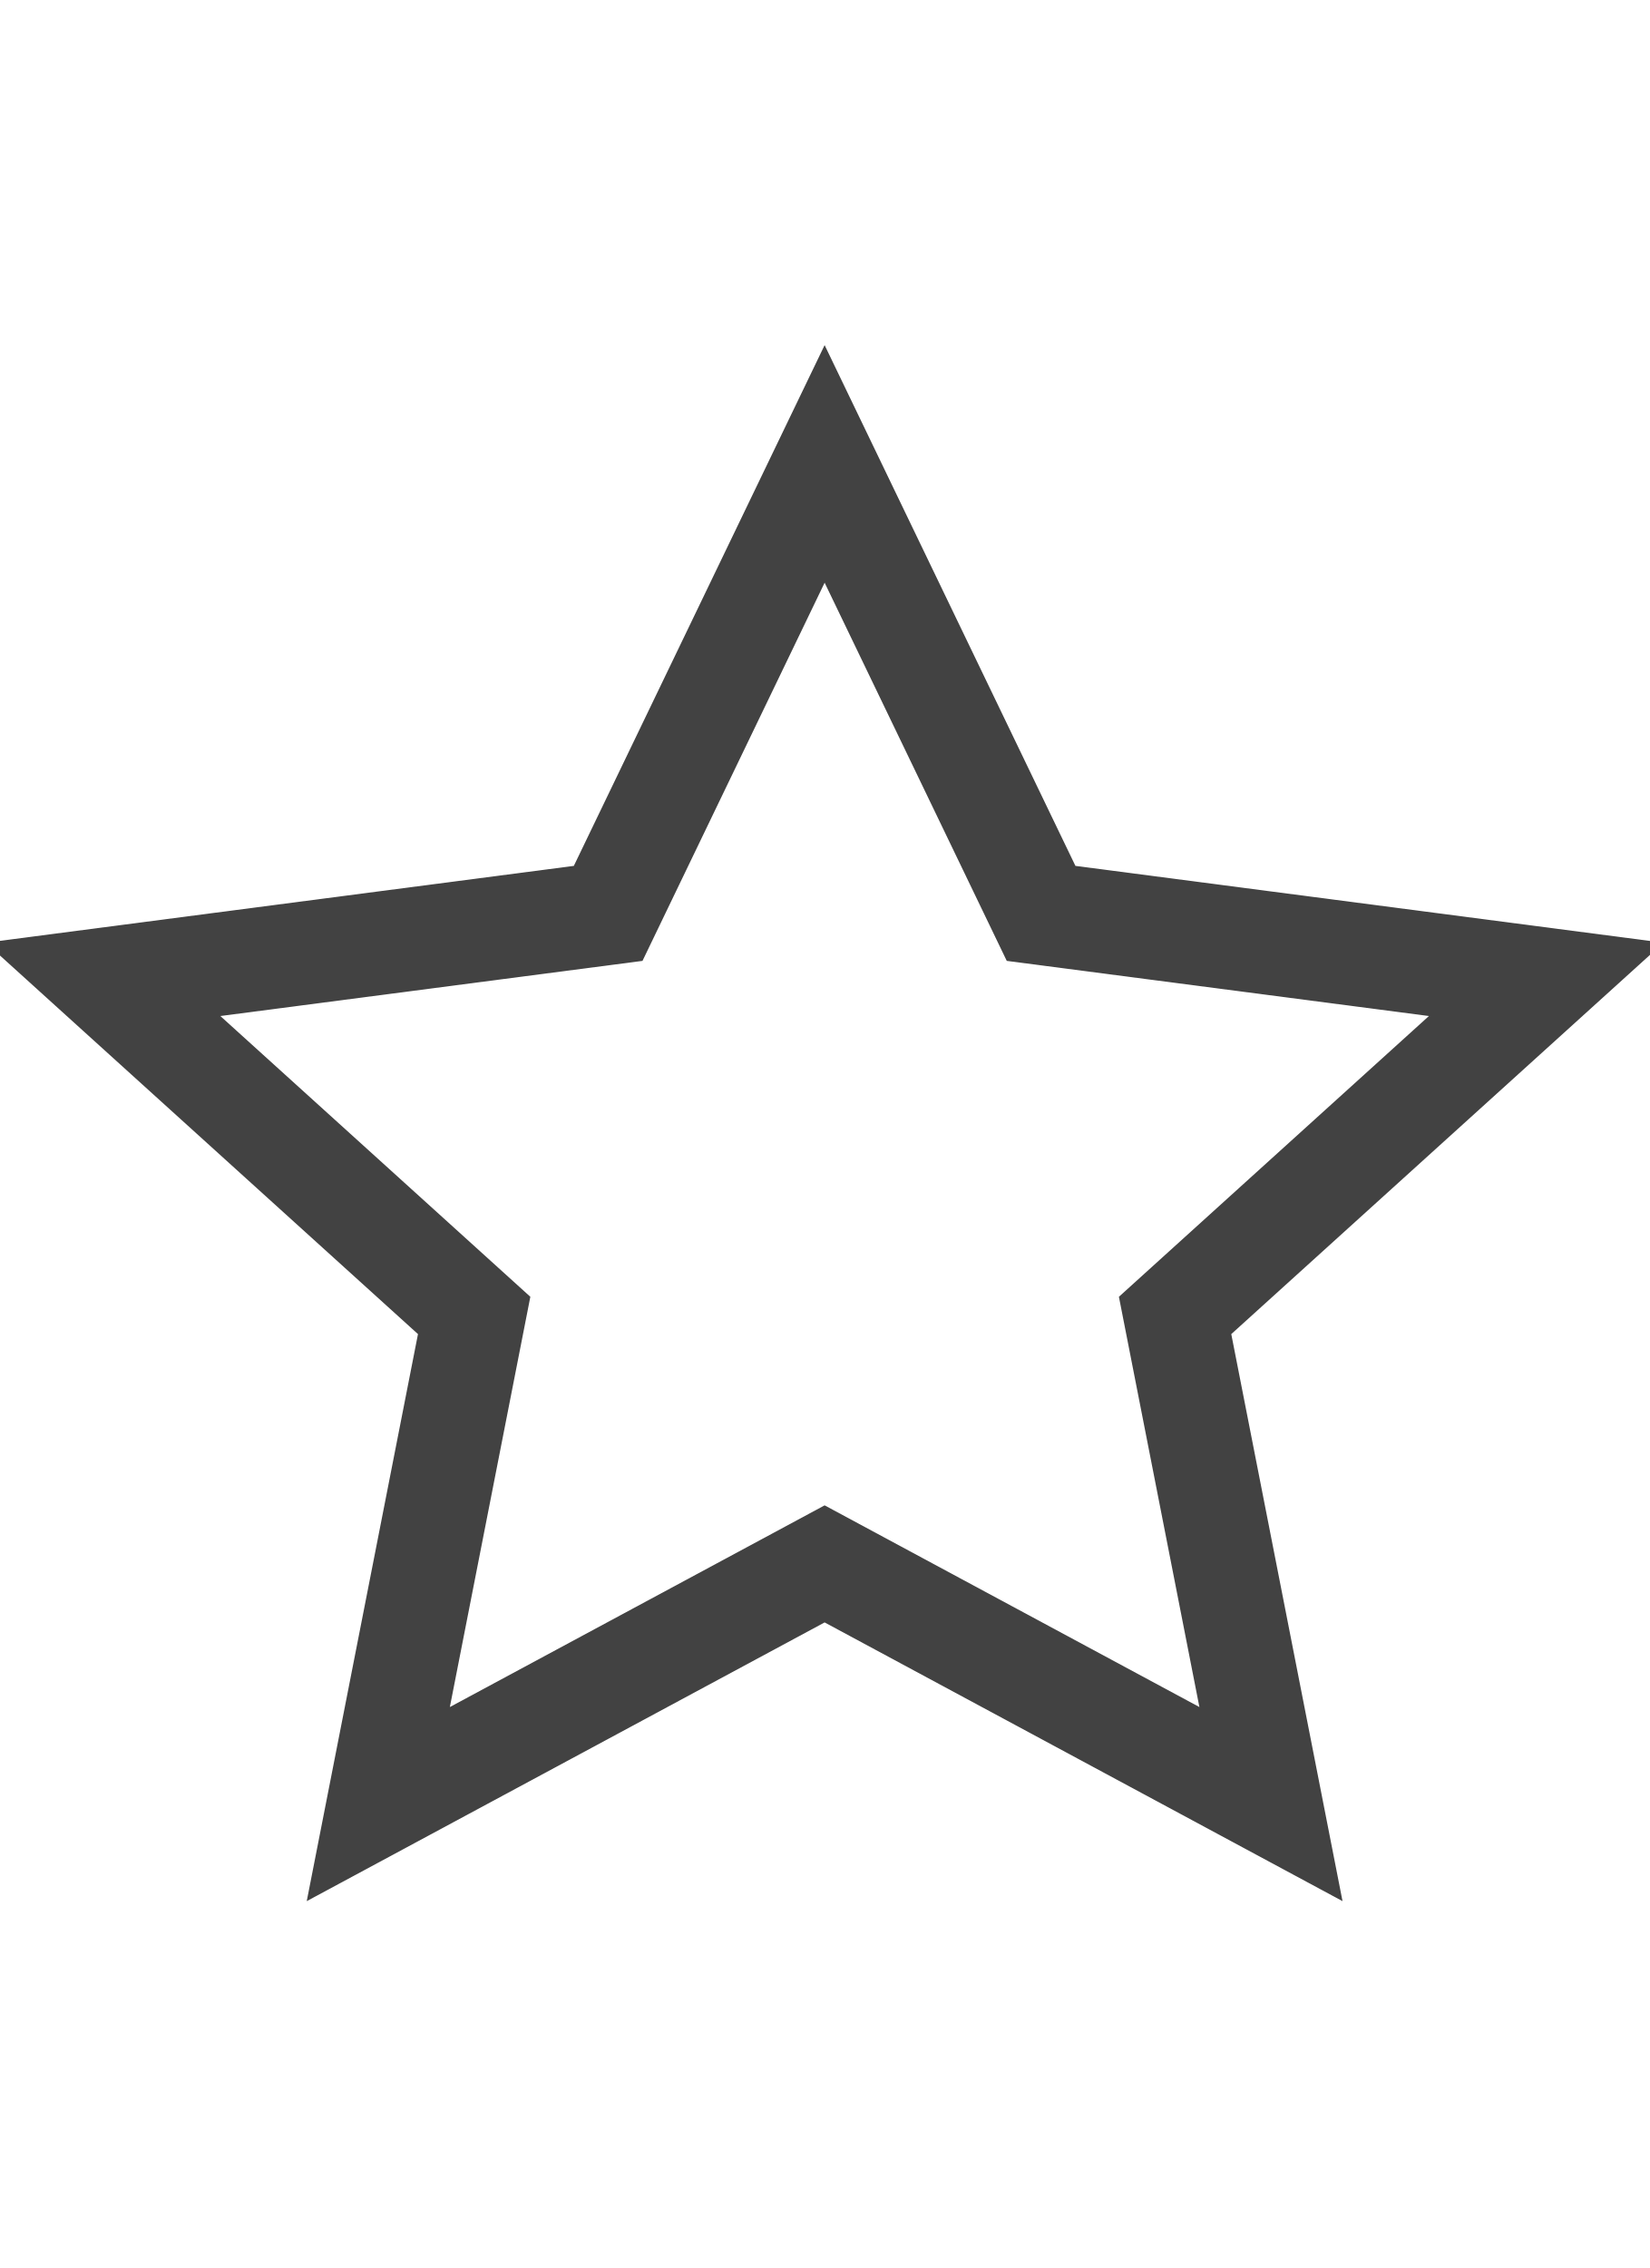
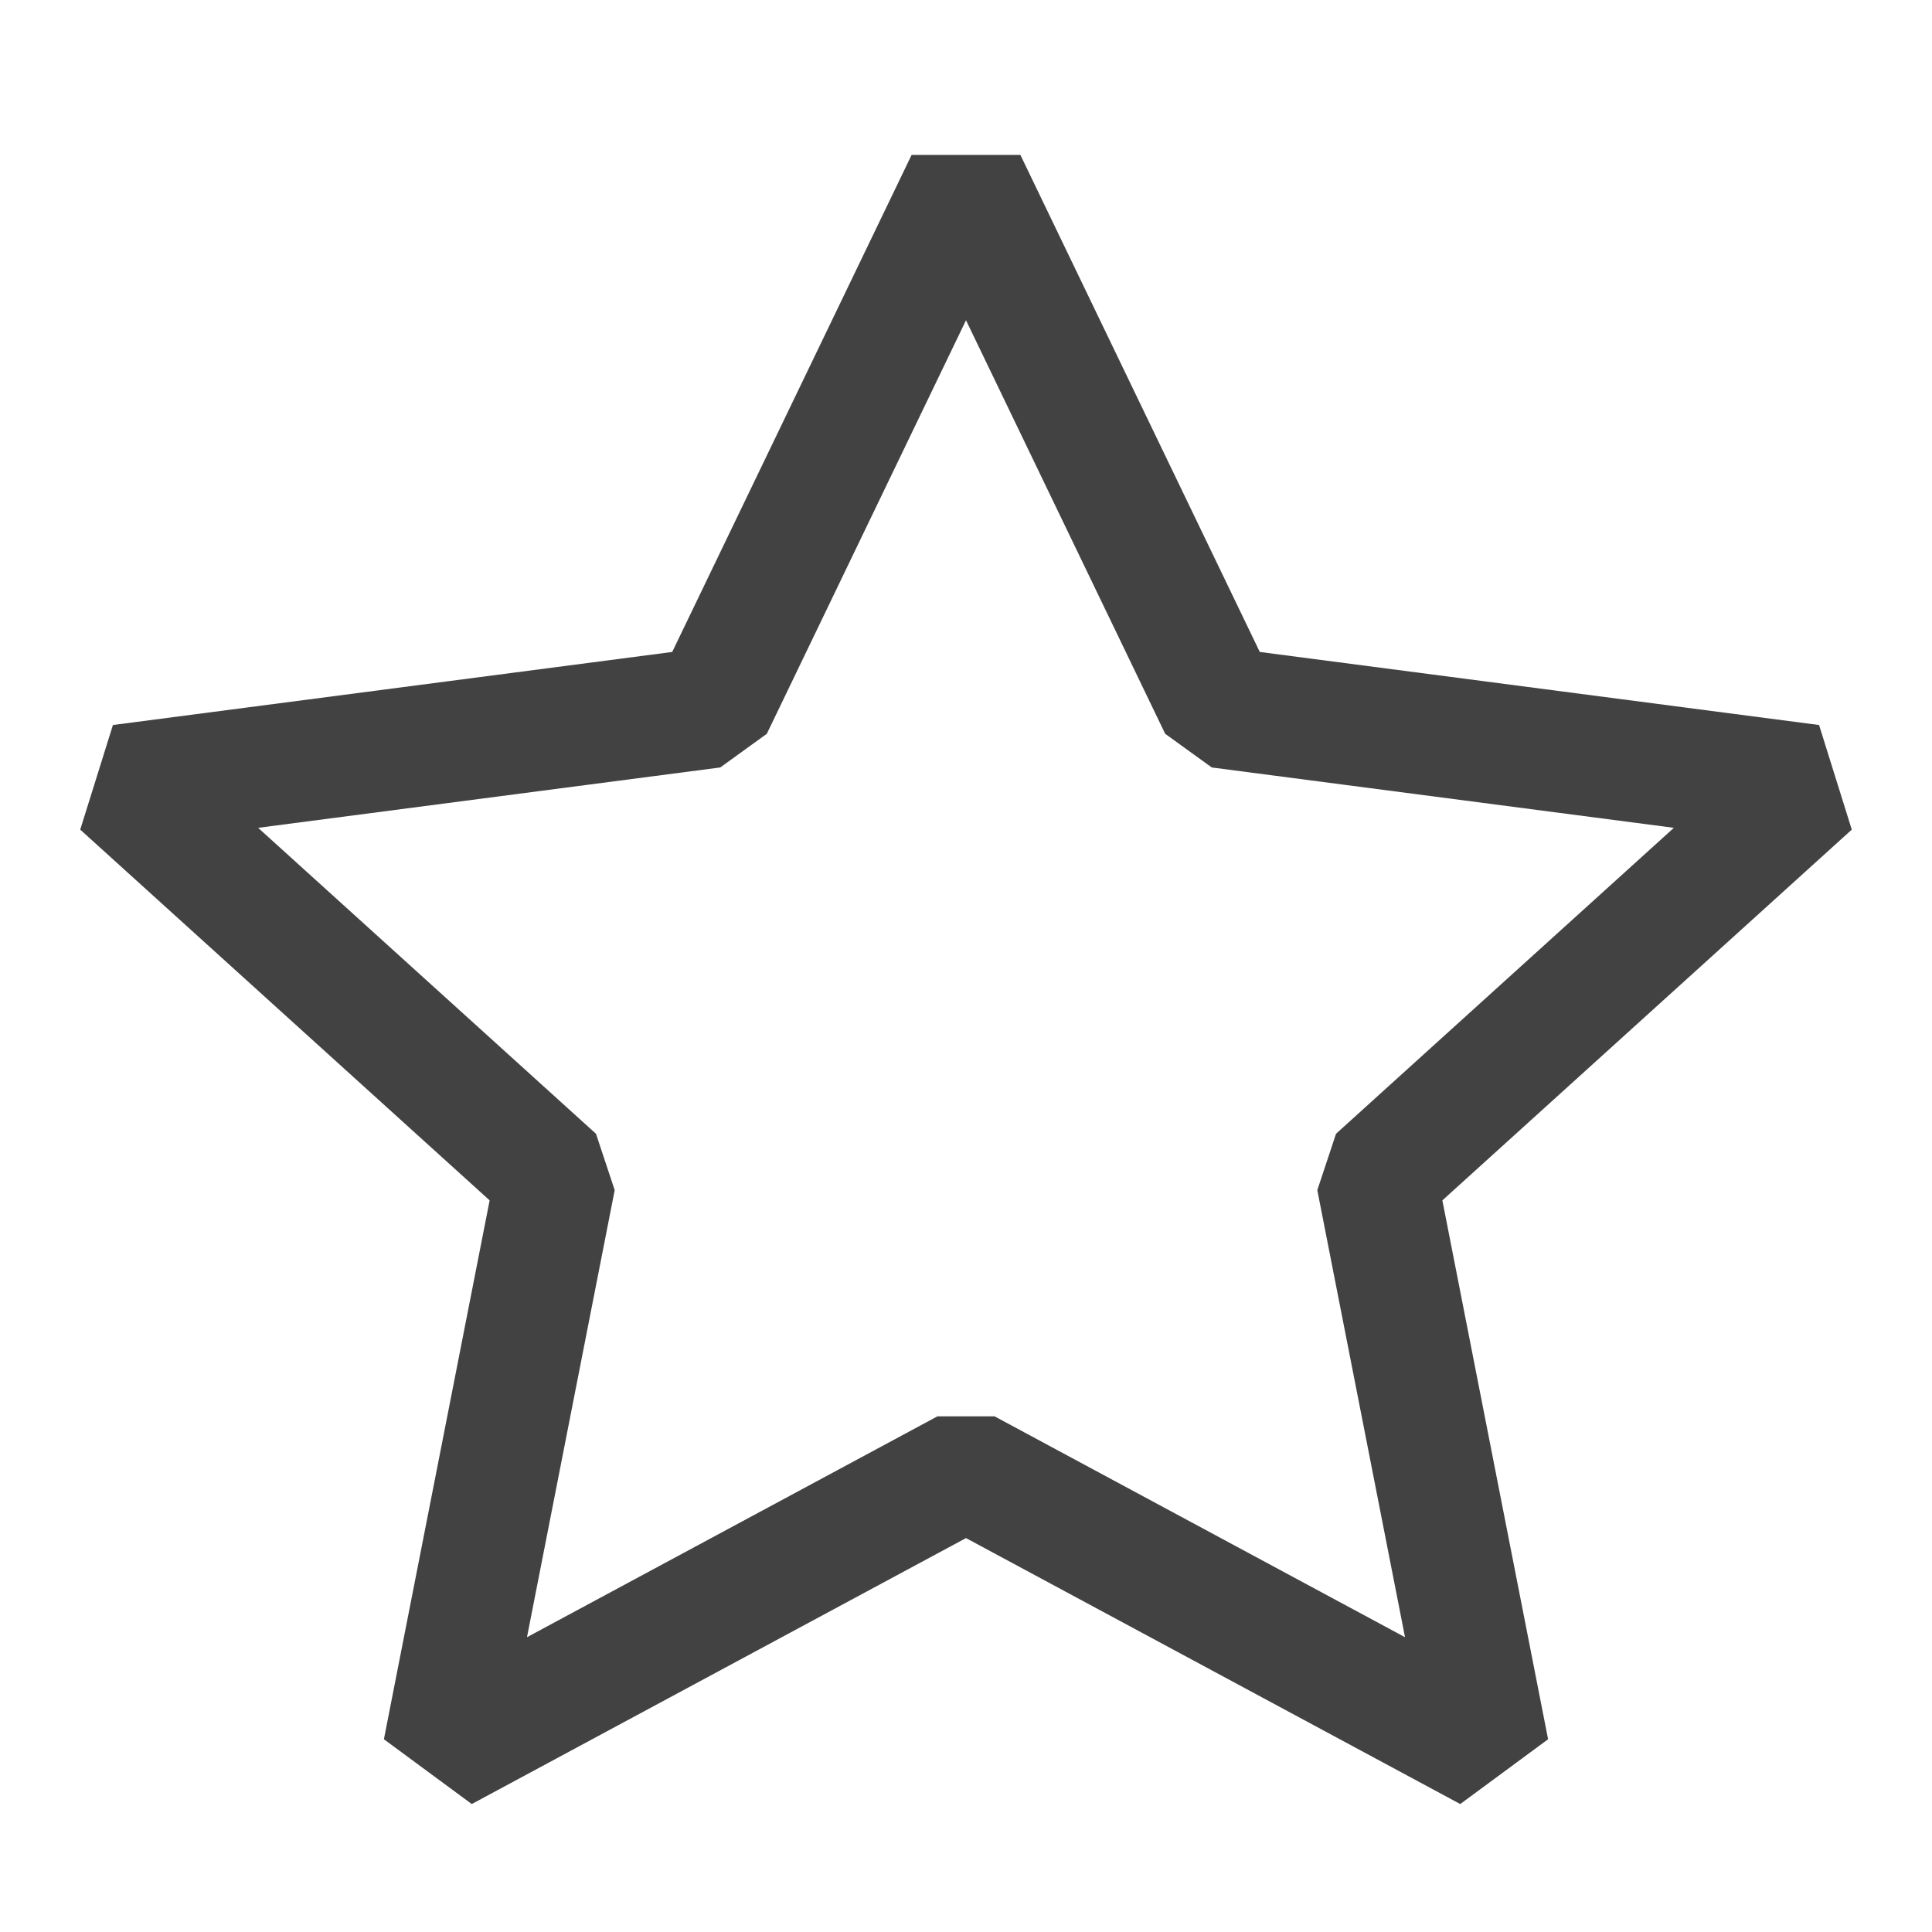
- <svg xmlns="http://www.w3.org/2000/svg" viewBox="0 0 16 22">
-   <path fill="none" stroke="#424242" d="M 15 9.5 L 10.1 8.86 L 8 4.5 L 5.9 8.86 L 1 9.5 L 4.6 12.76 L 3.67 17.5 L 8 15.17 L 12.33 17.5 L 11.4 12.76 L 15 9.5 Z" />
+ <svg xmlns="http://www.w3.org/2000/svg" width="16" height="16" viewBox="0 0 16 16" fill="none">
+   <path d="M15 6.5L10.1 5.86L8 1.5L5.9 5.86L1 6.5L4.6 9.76L3.67 14.5L8 12.17L12.33 14.5L11.4 9.76L15 6.5Z" stroke="#424242" stroke-linejoin="bevel" />
</svg>
